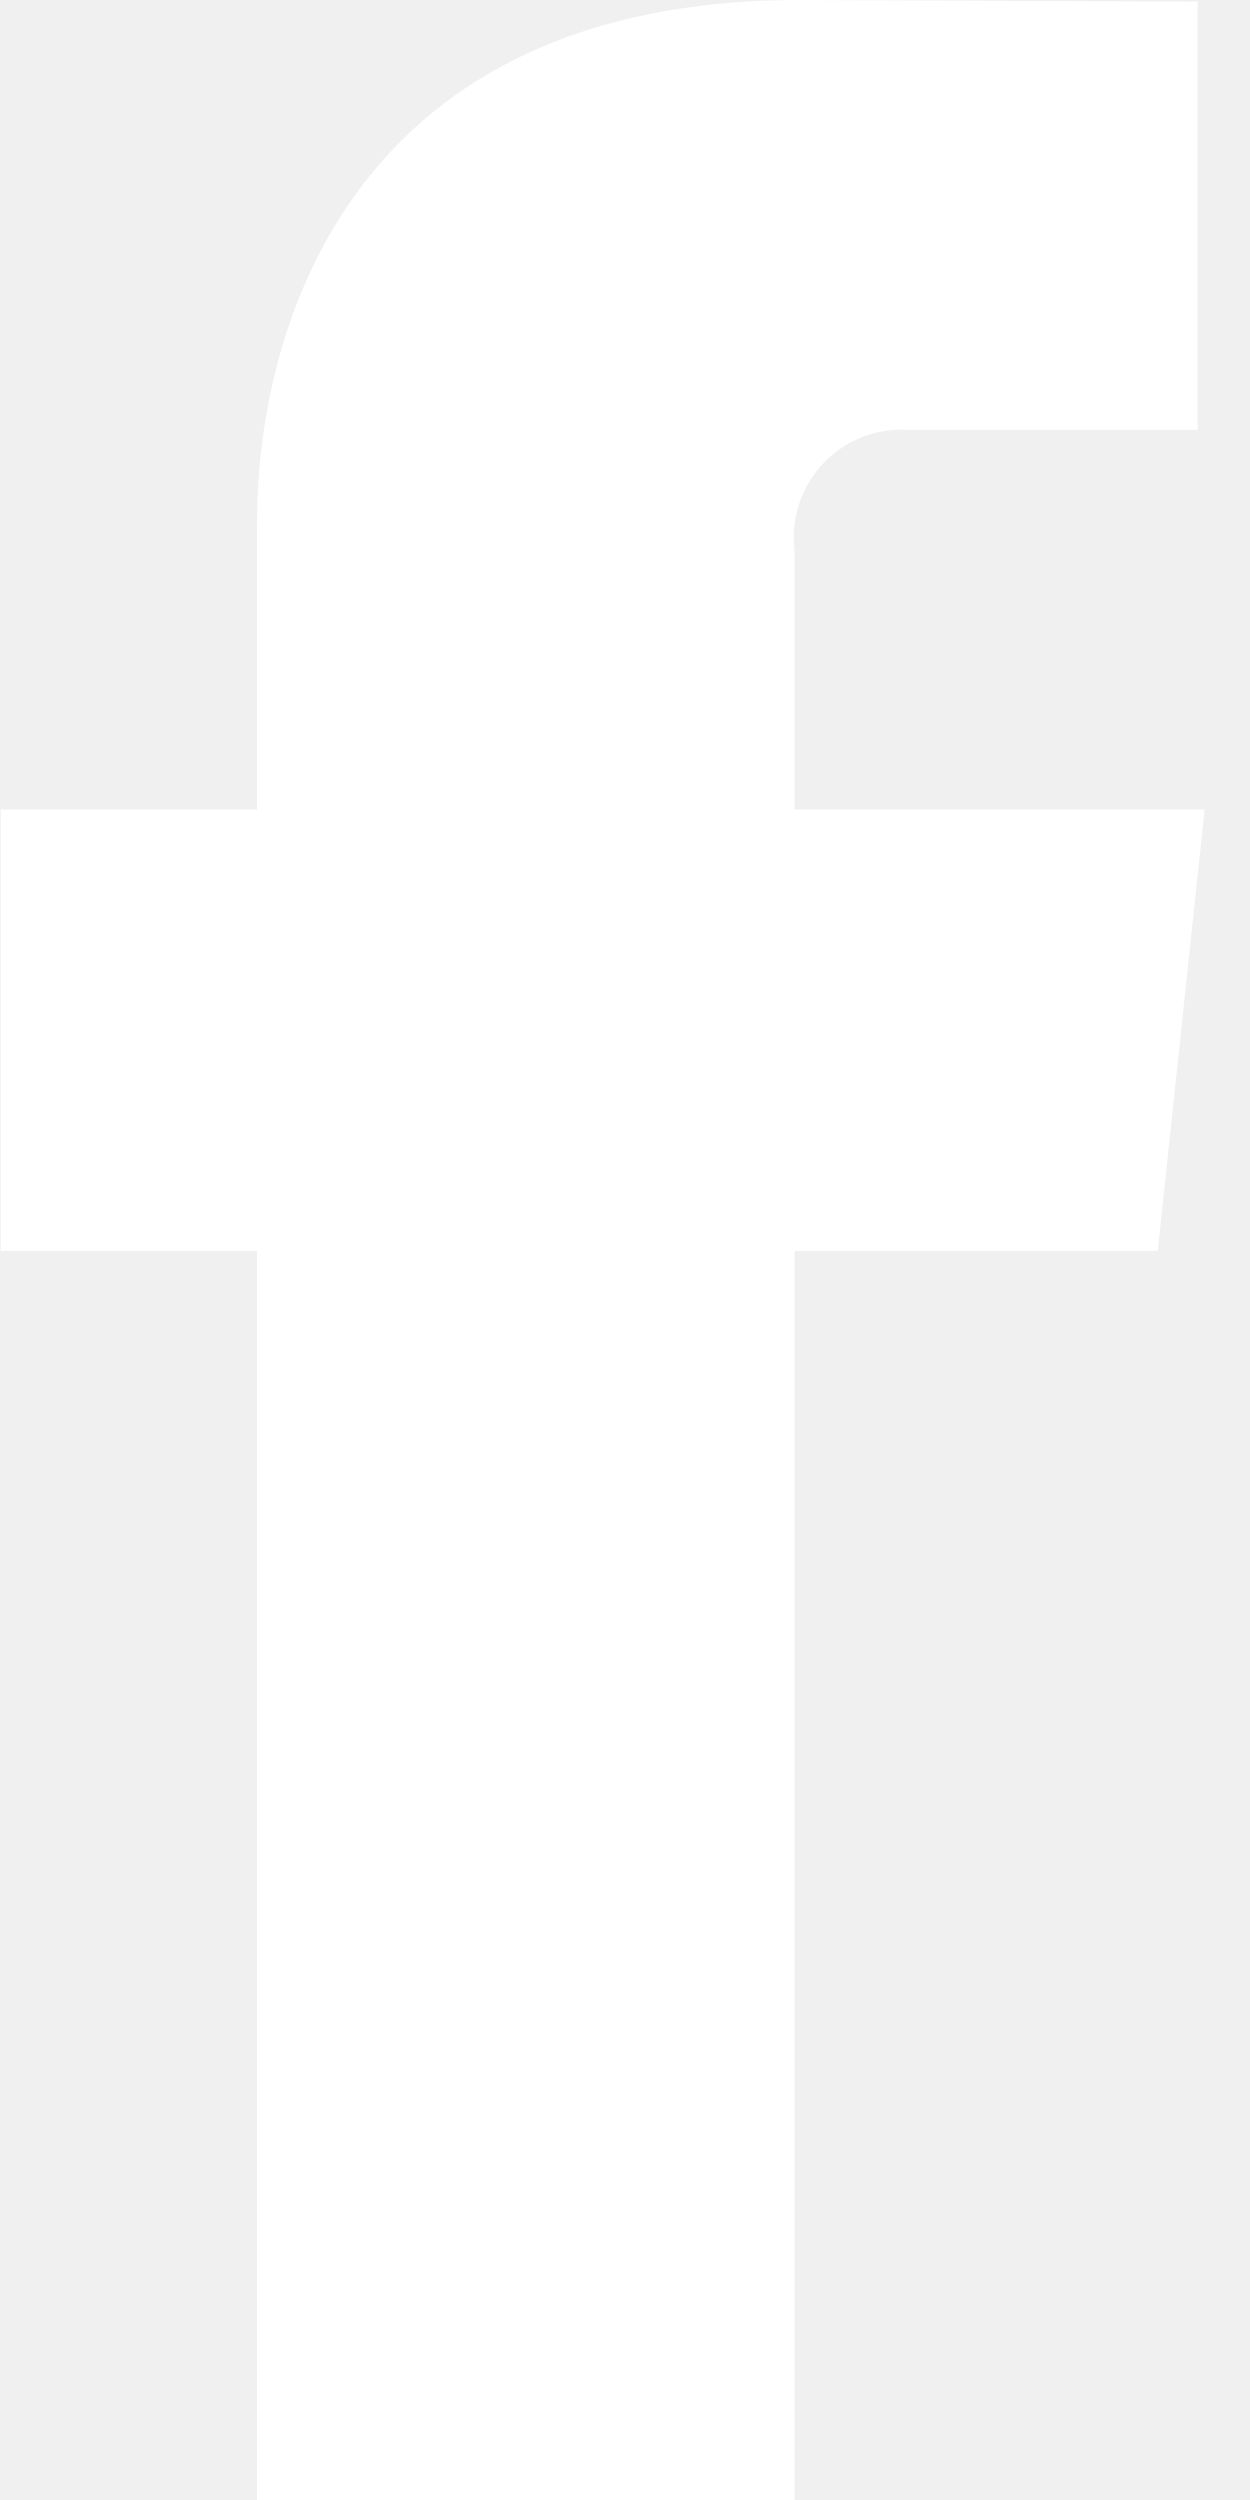
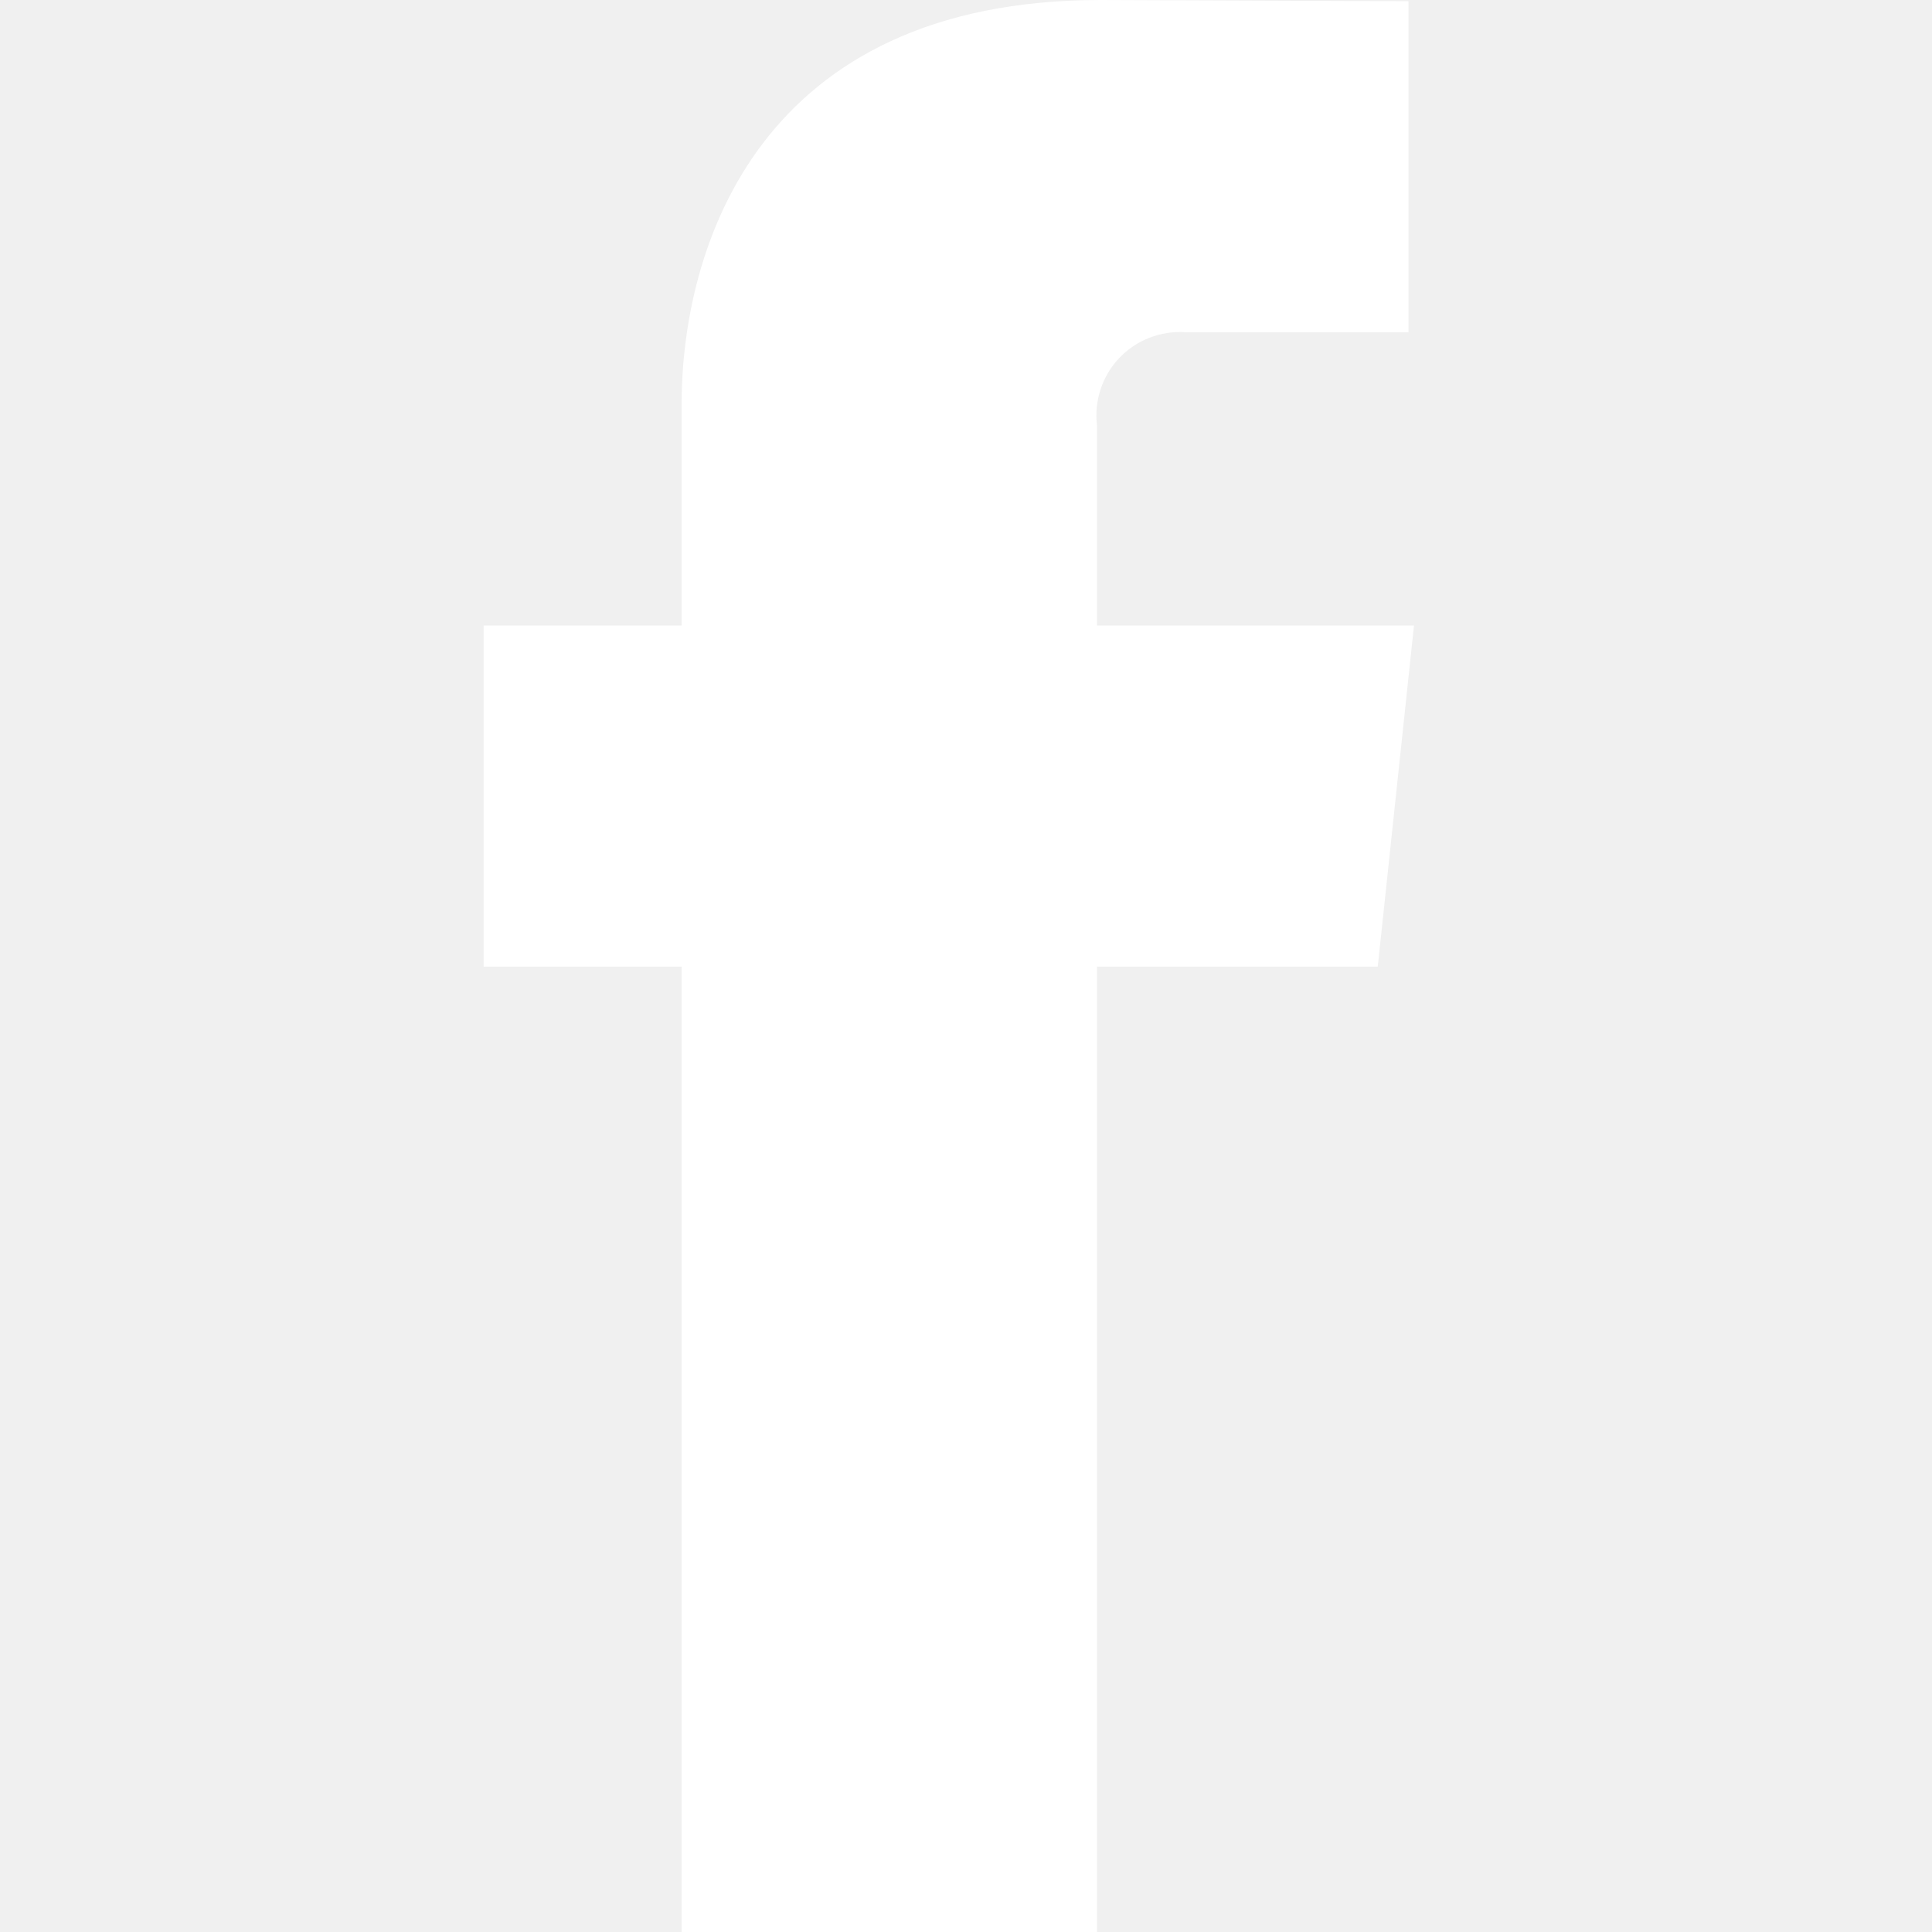
- <svg xmlns="http://www.w3.org/2000/svg" xmlns:xlink="http://www.w3.org/1999/xlink" width="10px" height="20px" viewBox="0 0 10 20" version="1.1">
+ <svg xmlns="http://www.w3.org/2000/svg" xmlns:xlink="http://www.w3.org/1999/xlink" width="24px" height="24px" viewBox="0 0 24 24" version="1.1">
  <defs>
-     <path d="M14.637,6.476 L11.356,6.476 L11.356,4.401 C11.326,4.146 11.411,3.892 11.587,3.706 C11.763,3.52 12.013,3.422 12.269,3.439 L14.581,3.439 L14.581,0.013 L11.394,0 C7.856,0 7.056,2.556 7.056,4.192 L7.056,6.476 L5.006,6.476 L5.006,10.007 L7.056,10.007 L7.056,20 L11.356,20 L11.356,10.007 L14.262,10.007 L14.637,6.476 Z" id="path-1" />
+     <path d="M17.565,7.771 L13.627,7.771 L13.627,5.281 C13.591,4.975 13.693,4.67 13.904,4.447 C14.116,4.224 14.416,4.107 14.723,4.127 L17.497,4.127 L17.497,0.015 L13.672,0 C9.428,0 8.467,3.067 8.467,5.03 L8.467,7.771 L6.008,7.771 L6.008,12.008 L8.467,12.008 L8.467,24 L13.627,24 L13.627,12.008 L17.115,12.008 L17.565,7.771 Z" id="path-1" />
  </defs>
-   <g id="Symbols" stroke="none" stroke-width="1" fill="none" fill-rule="evenodd">
-     <g id="__m/social/row" transform="translate(-5, 0)">
-       <g id="icon/facebook">
-         <mask id="mask-2" fill="white">
-           <use xlink:href="#path-1" />
-         </mask>
-         <use id="shape" fill="#FFFFFF" fill-rule="evenodd" xlink:href="#path-1" />
-       </g>
-     </g>
+   <g id="icon/facebook" stroke="none" stroke-width="1" fill="none" fill-rule="evenodd">
+     <mask id="mask-2" fill="white">
+       <use xlink:href="#path-1" />
+     </mask>
+     <use id="shape" fill="#FFFFFF" xlink:href="#path-1" />
  </g>
</svg>
